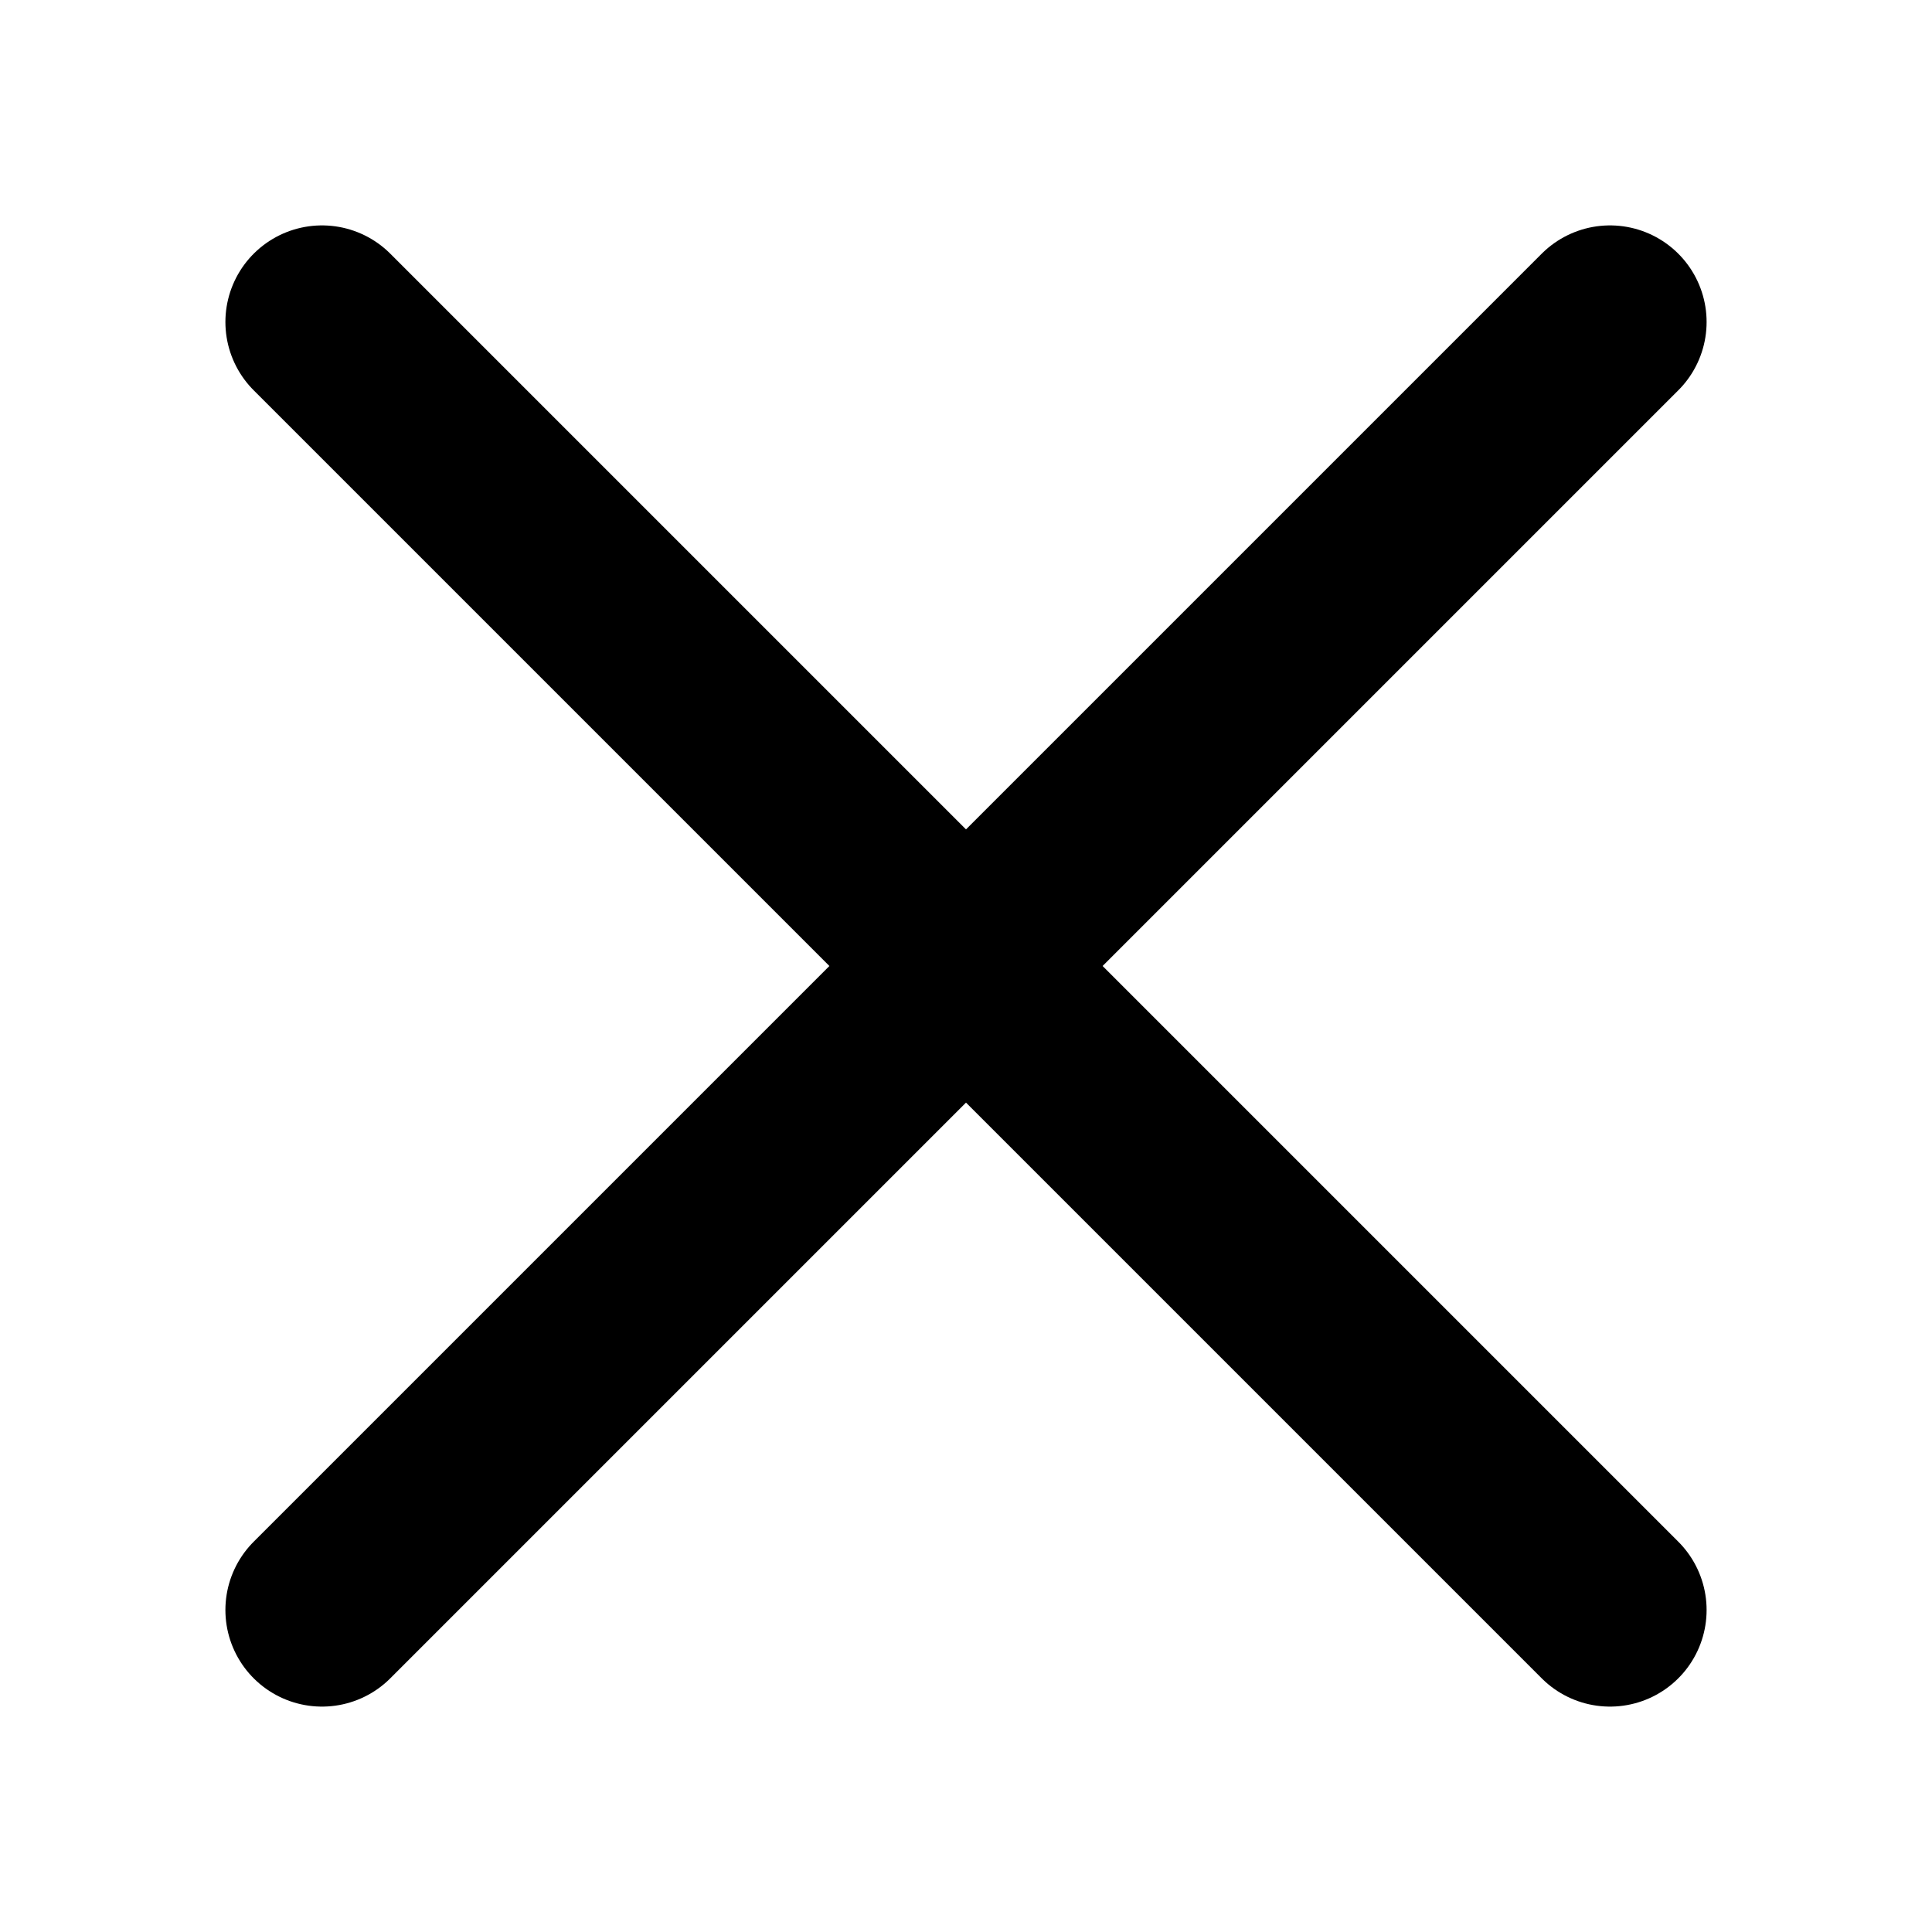
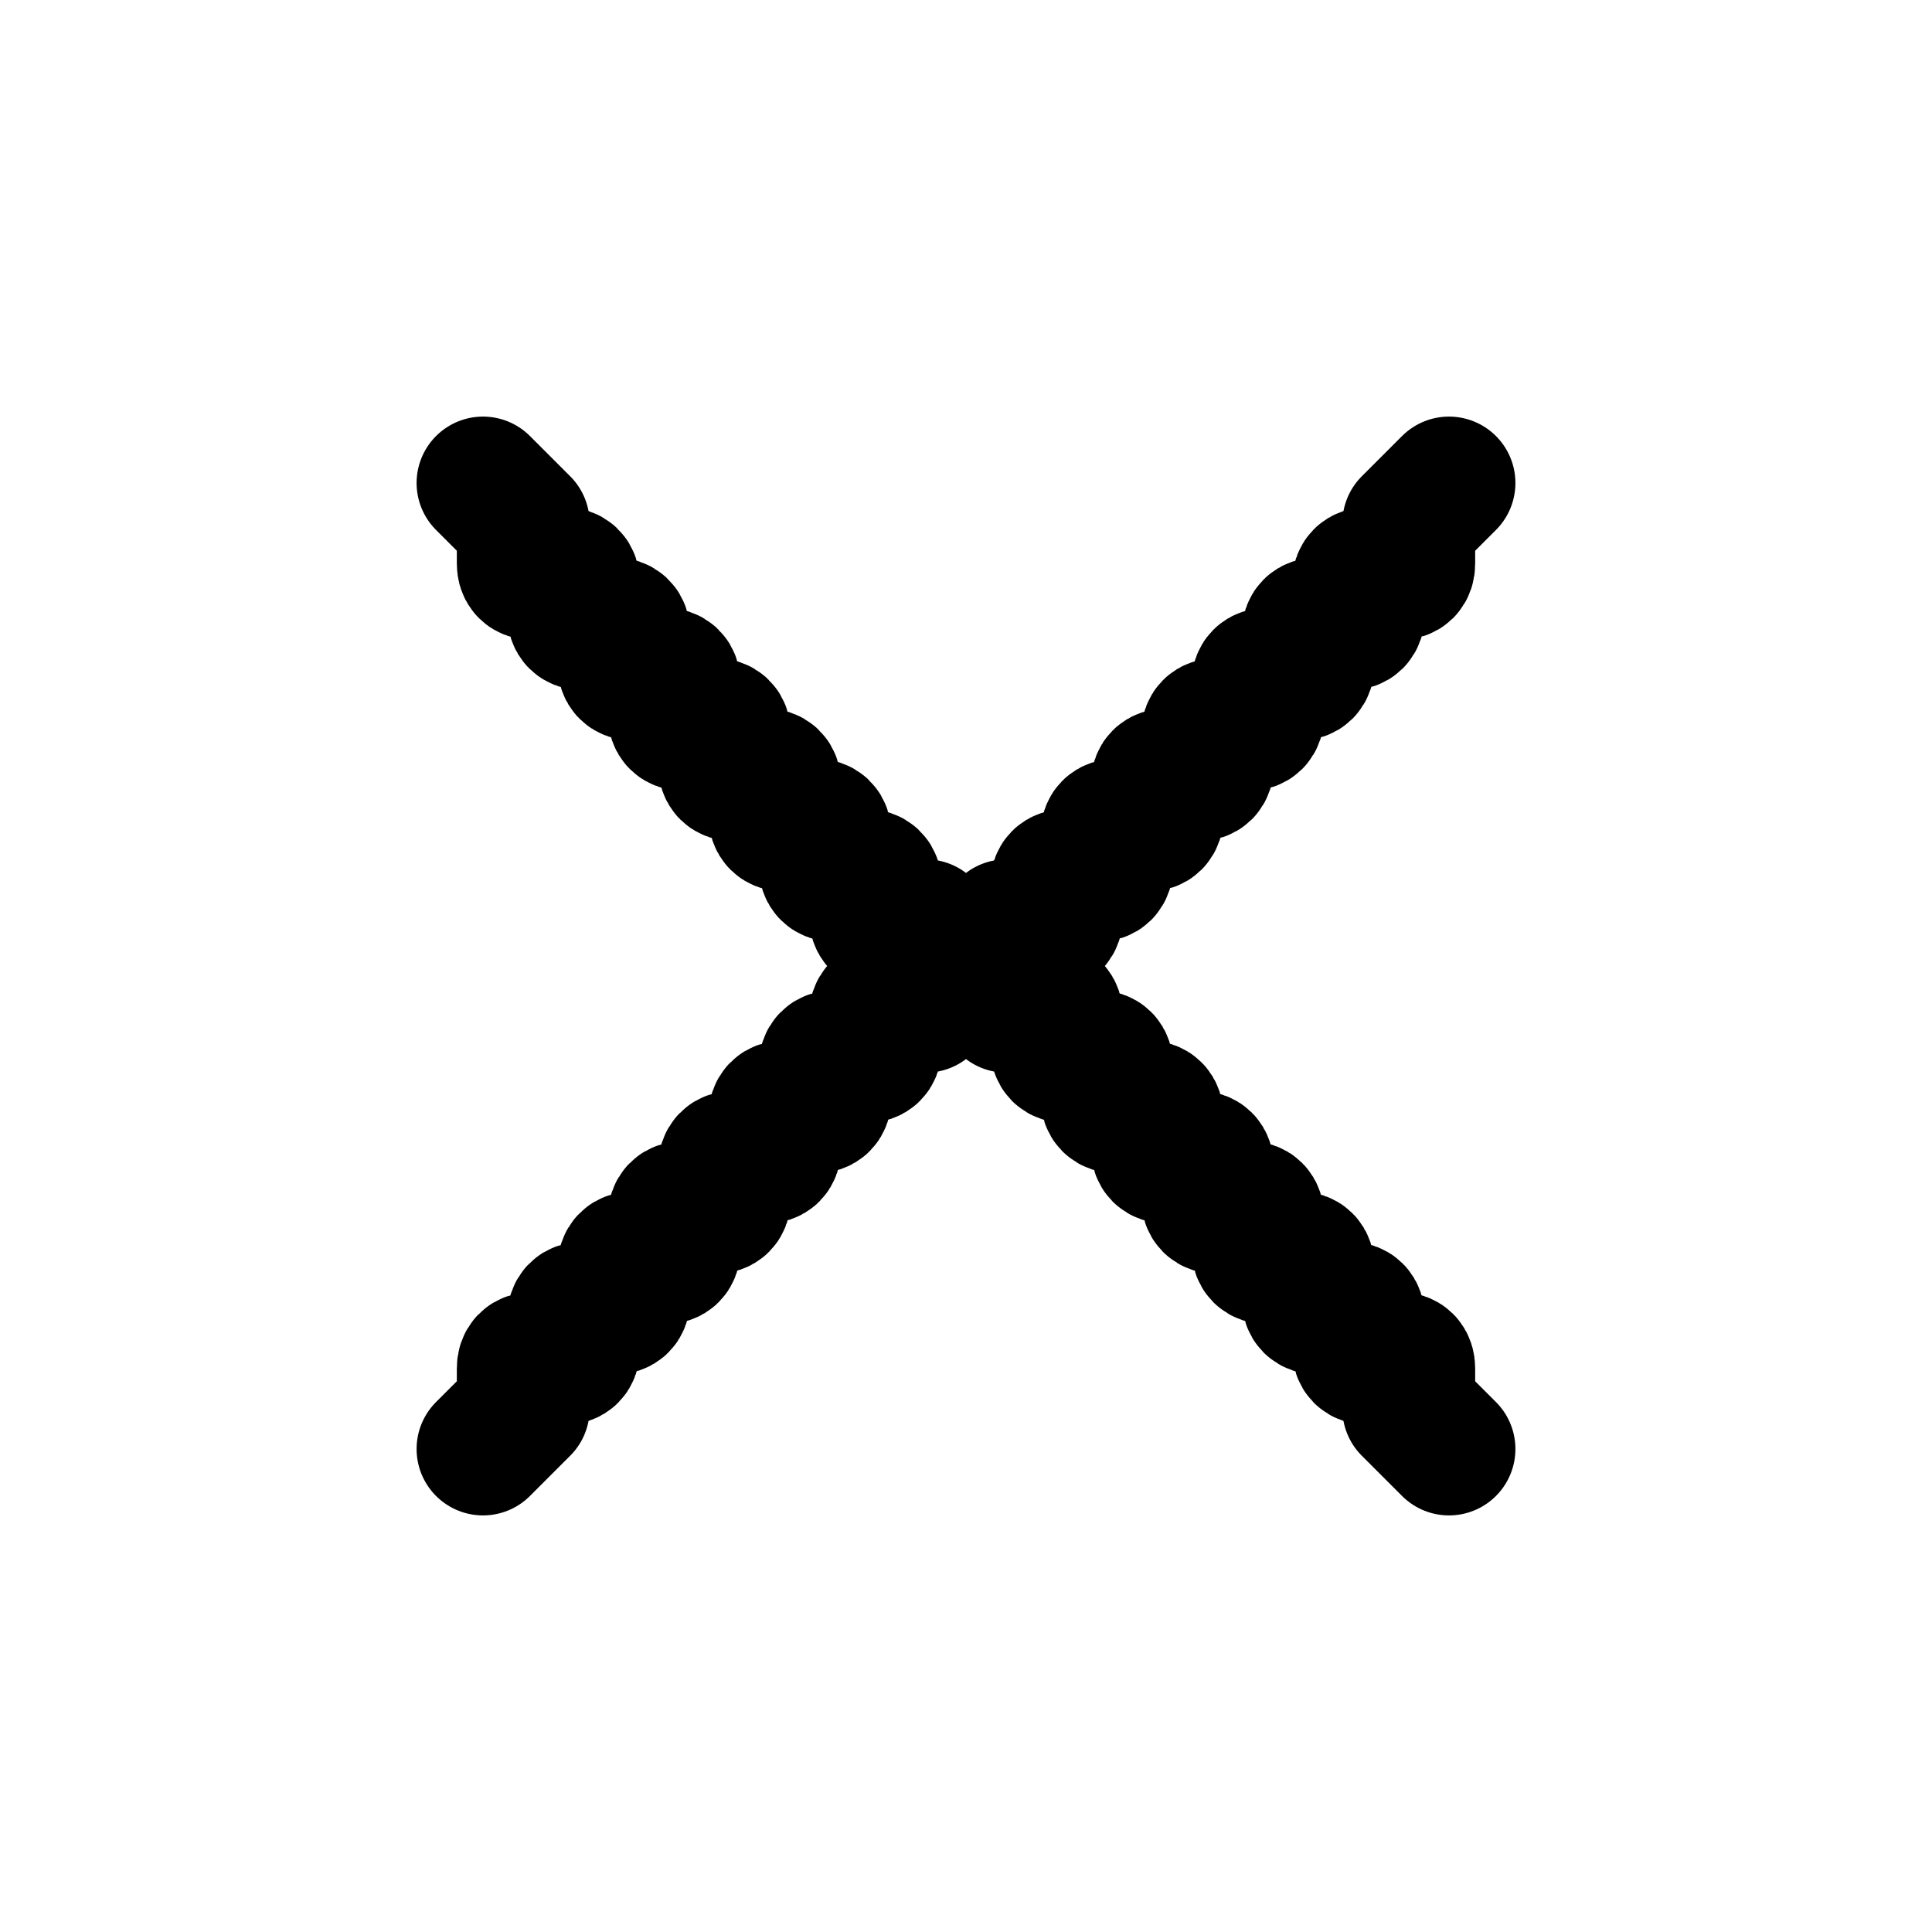
<svg xmlns="http://www.w3.org/2000/svg" width="24" height="24" viewBox="0 0 24 24">
-   <g fill="none" stroke="currentColor" stroke-width="2.4" stroke-linecap="round" stroke-linejoin="round">
-     <path d="M4 4L20 20M20 4L4 20" />
+   <g fill="none" stroke="currentColor" stroke-width="1.65" stroke-linecap="round" stroke-linejoin="round">
+     <path d="M12 12l0.5 0.5              h0.5q0.125 0 0.125 0.125v0.375q0 0.125 0.125 0.125 h0.375q0.125 0 0.125 0.125v0.375q0 0.125 0.125 0.125              h0.375q0.125 0 0.125 0.125v0.375q0 0.125 0.125 0.125 h0.375q0.125 0 0.125 0.125v0.375q0 0.125 0.125 0.125              h0.375q0.125 0 0.125 0.125v0.375q0 0.125 0.125 0.125 h0.375q0.125 0 0.125 0.125v0.375q0 0.125 0.125 0.125              h0.375q0.125 0 0.125 0.125v0.375q0 0.125 0.125 0.125 h0.375q0.125 0 0.125 0.125v0.5l0.5 0.5              M12 12l-0.5 0.5              h-0.5q-0.125 0 -0.125 0.125v0.375q0 0.125 -0.125 0.125 h-0.375q-0.125 0 -0.125 0.125v0.375q0 0.125 -0.125 0.125              h-0.375q-0.125 0 -0.125 0.125v0.375q0 0.125 -0.125 0.125 h-0.375q-0.125 0 -0.125 0.125v0.375q0 0.125 -0.125 0.125              h-0.375q-0.125 0 -0.125 0.125v0.375q0 0.125 -0.125 0.125 h-0.375q-0.125 0 -0.125 0.125v0.375q0 0.125 -0.125 0.125              h-0.375q-0.125 0 -0.125 0.125v0.375q0 0.125 -0.125 0.125 h-0.375q-0.125 0 -0.125 0.125v0.5l-0.5 0.5              M12 12l0.5 -0.5              h0.5q0.125 0 0.125 -0.125v-0.375q0 -0.125 0.125 -0.125 h0.375q0.125 0 0.125 -0.125v-0.375q0 -0.125 0.125 -0.125              h0.375q0.125 0 0.125 -0.125v-0.375q0 -0.125 0.125 -0.125 h0.375q0.125 0 0.125 -0.125v-0.375q0 -0.125 0.125 -0.125              h0.375q0.125 0 0.125 -0.125v-0.375q0 -0.125 0.125 -0.125 h0.375q0.125 0 0.125 -0.125v-0.375q0 -0.125 0.125 -0.125              h0.375q0.125 0 0.125 -0.125v-0.375q0 -0.125 0.125 -0.125 h0.375q0.125 0 0.125 -0.125v-0.5l0.5 -0.5              M12 12l-0.5 -0.5              h-0.5q-0.125 0 -0.125 -0.125v-0.375q0 -0.125 -0.125 -0.125 h-0.375q-0.125 0 -0.125 -0.125v-0.375q0 -0.125 -0.125 -0.125              h-0.375q-0.125 0 -0.125 -0.125v-0.375q0 -0.125 -0.125 -0.125 h-0.375q-0.125 0 -0.125 -0.125v-0.375q0 -0.125 -0.125 -0.125              h-0.375q-0.125 0 -0.125 -0.125v-0.375q0 -0.125 -0.125 -0.125 h-0.375q-0.125 0 -0.125 -0.125v-0.375q0 -0.125 -0.125 -0.125              h-0.375q-0.125 0 -0.125 -0.125v-0.375q0 -0.125 -0.125 -0.125 h-0.375q-0.125 0 -0.125 -0.125v-0.5l-0.5 -0.5" />
  </g>
</svg>
